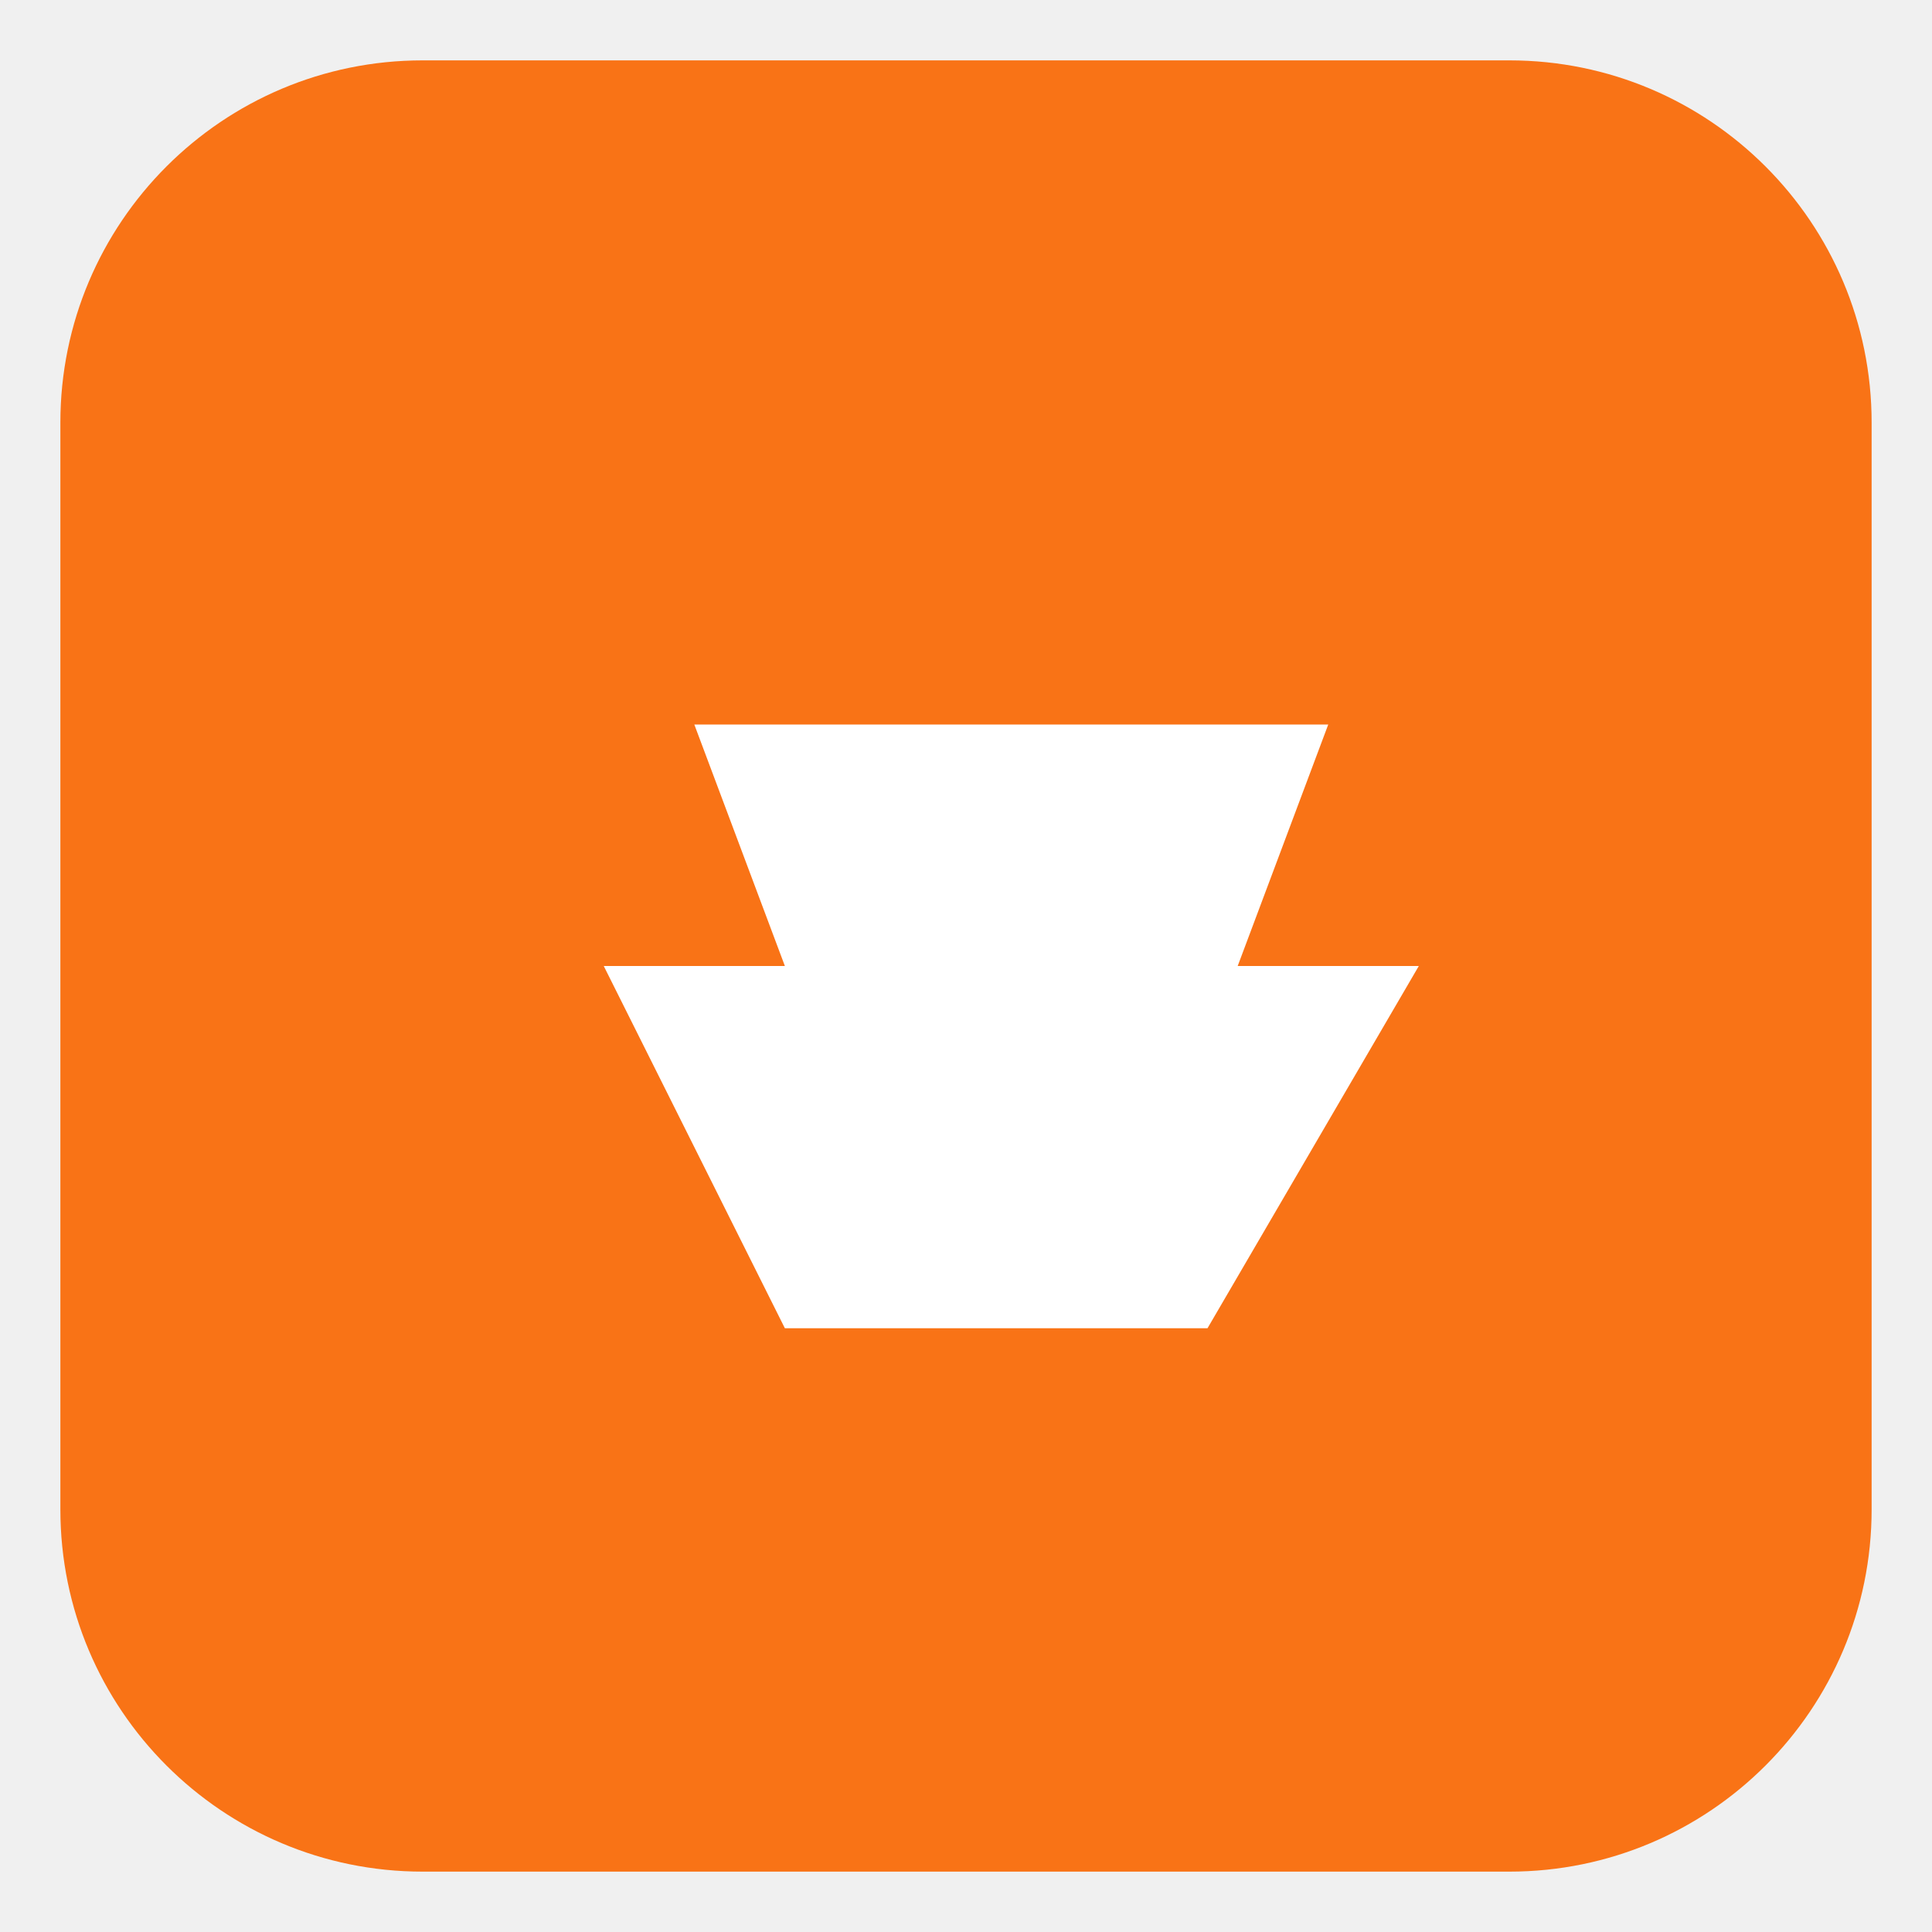
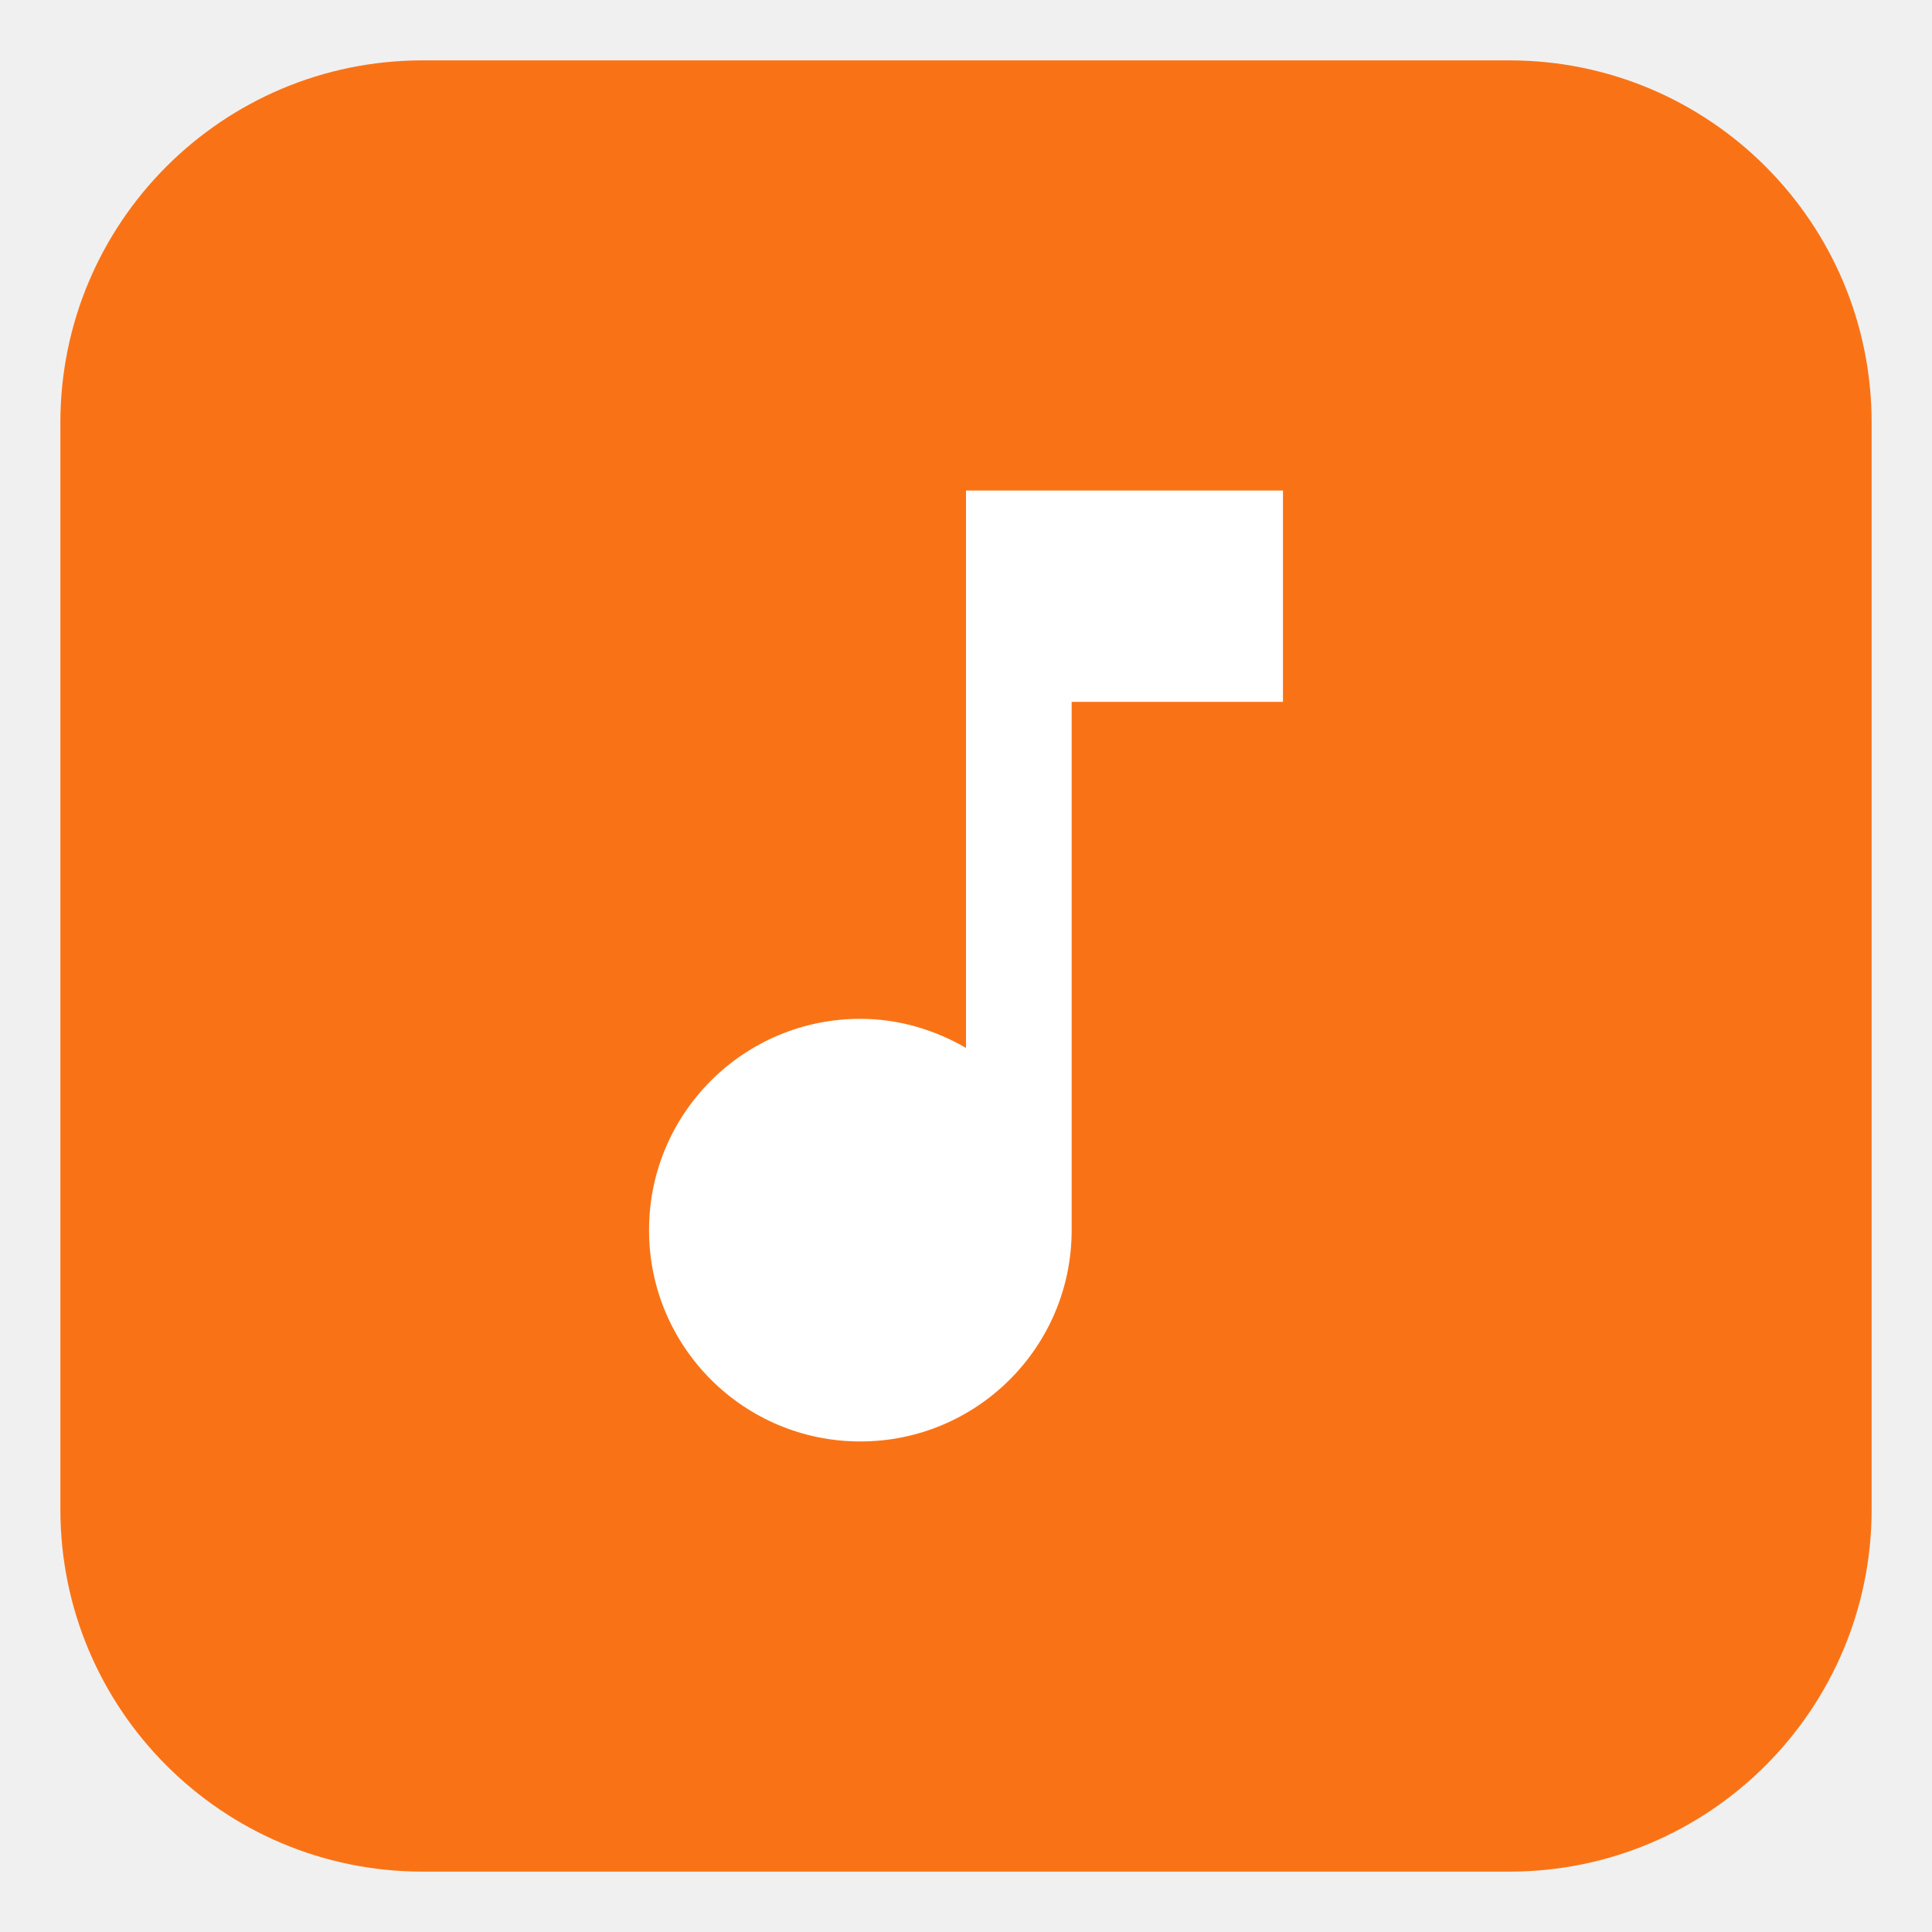
<svg xmlns="http://www.w3.org/2000/svg" width="128" height="128" viewBox="0 0 128 128">
  <rect x="4" y="4" width="120" height="120" rx="24" fill="#f97316" />
-   <polygon points="52,88 40,64 52,64 46,48 88,48 82,64 94,64 80,88" fill="#ffffff" />
+   <g transform="translate(22,22) scale(3.5)" fill="#ffffff">
+     <path d="M12 3V13.55C11.41 13.21 10.73 13 10 13C7.79 13 6 14.79 6 17S7.79 21 10 21 14 19.21 14 17V7H18V3H12Z" />
+   </g>
</svg>
